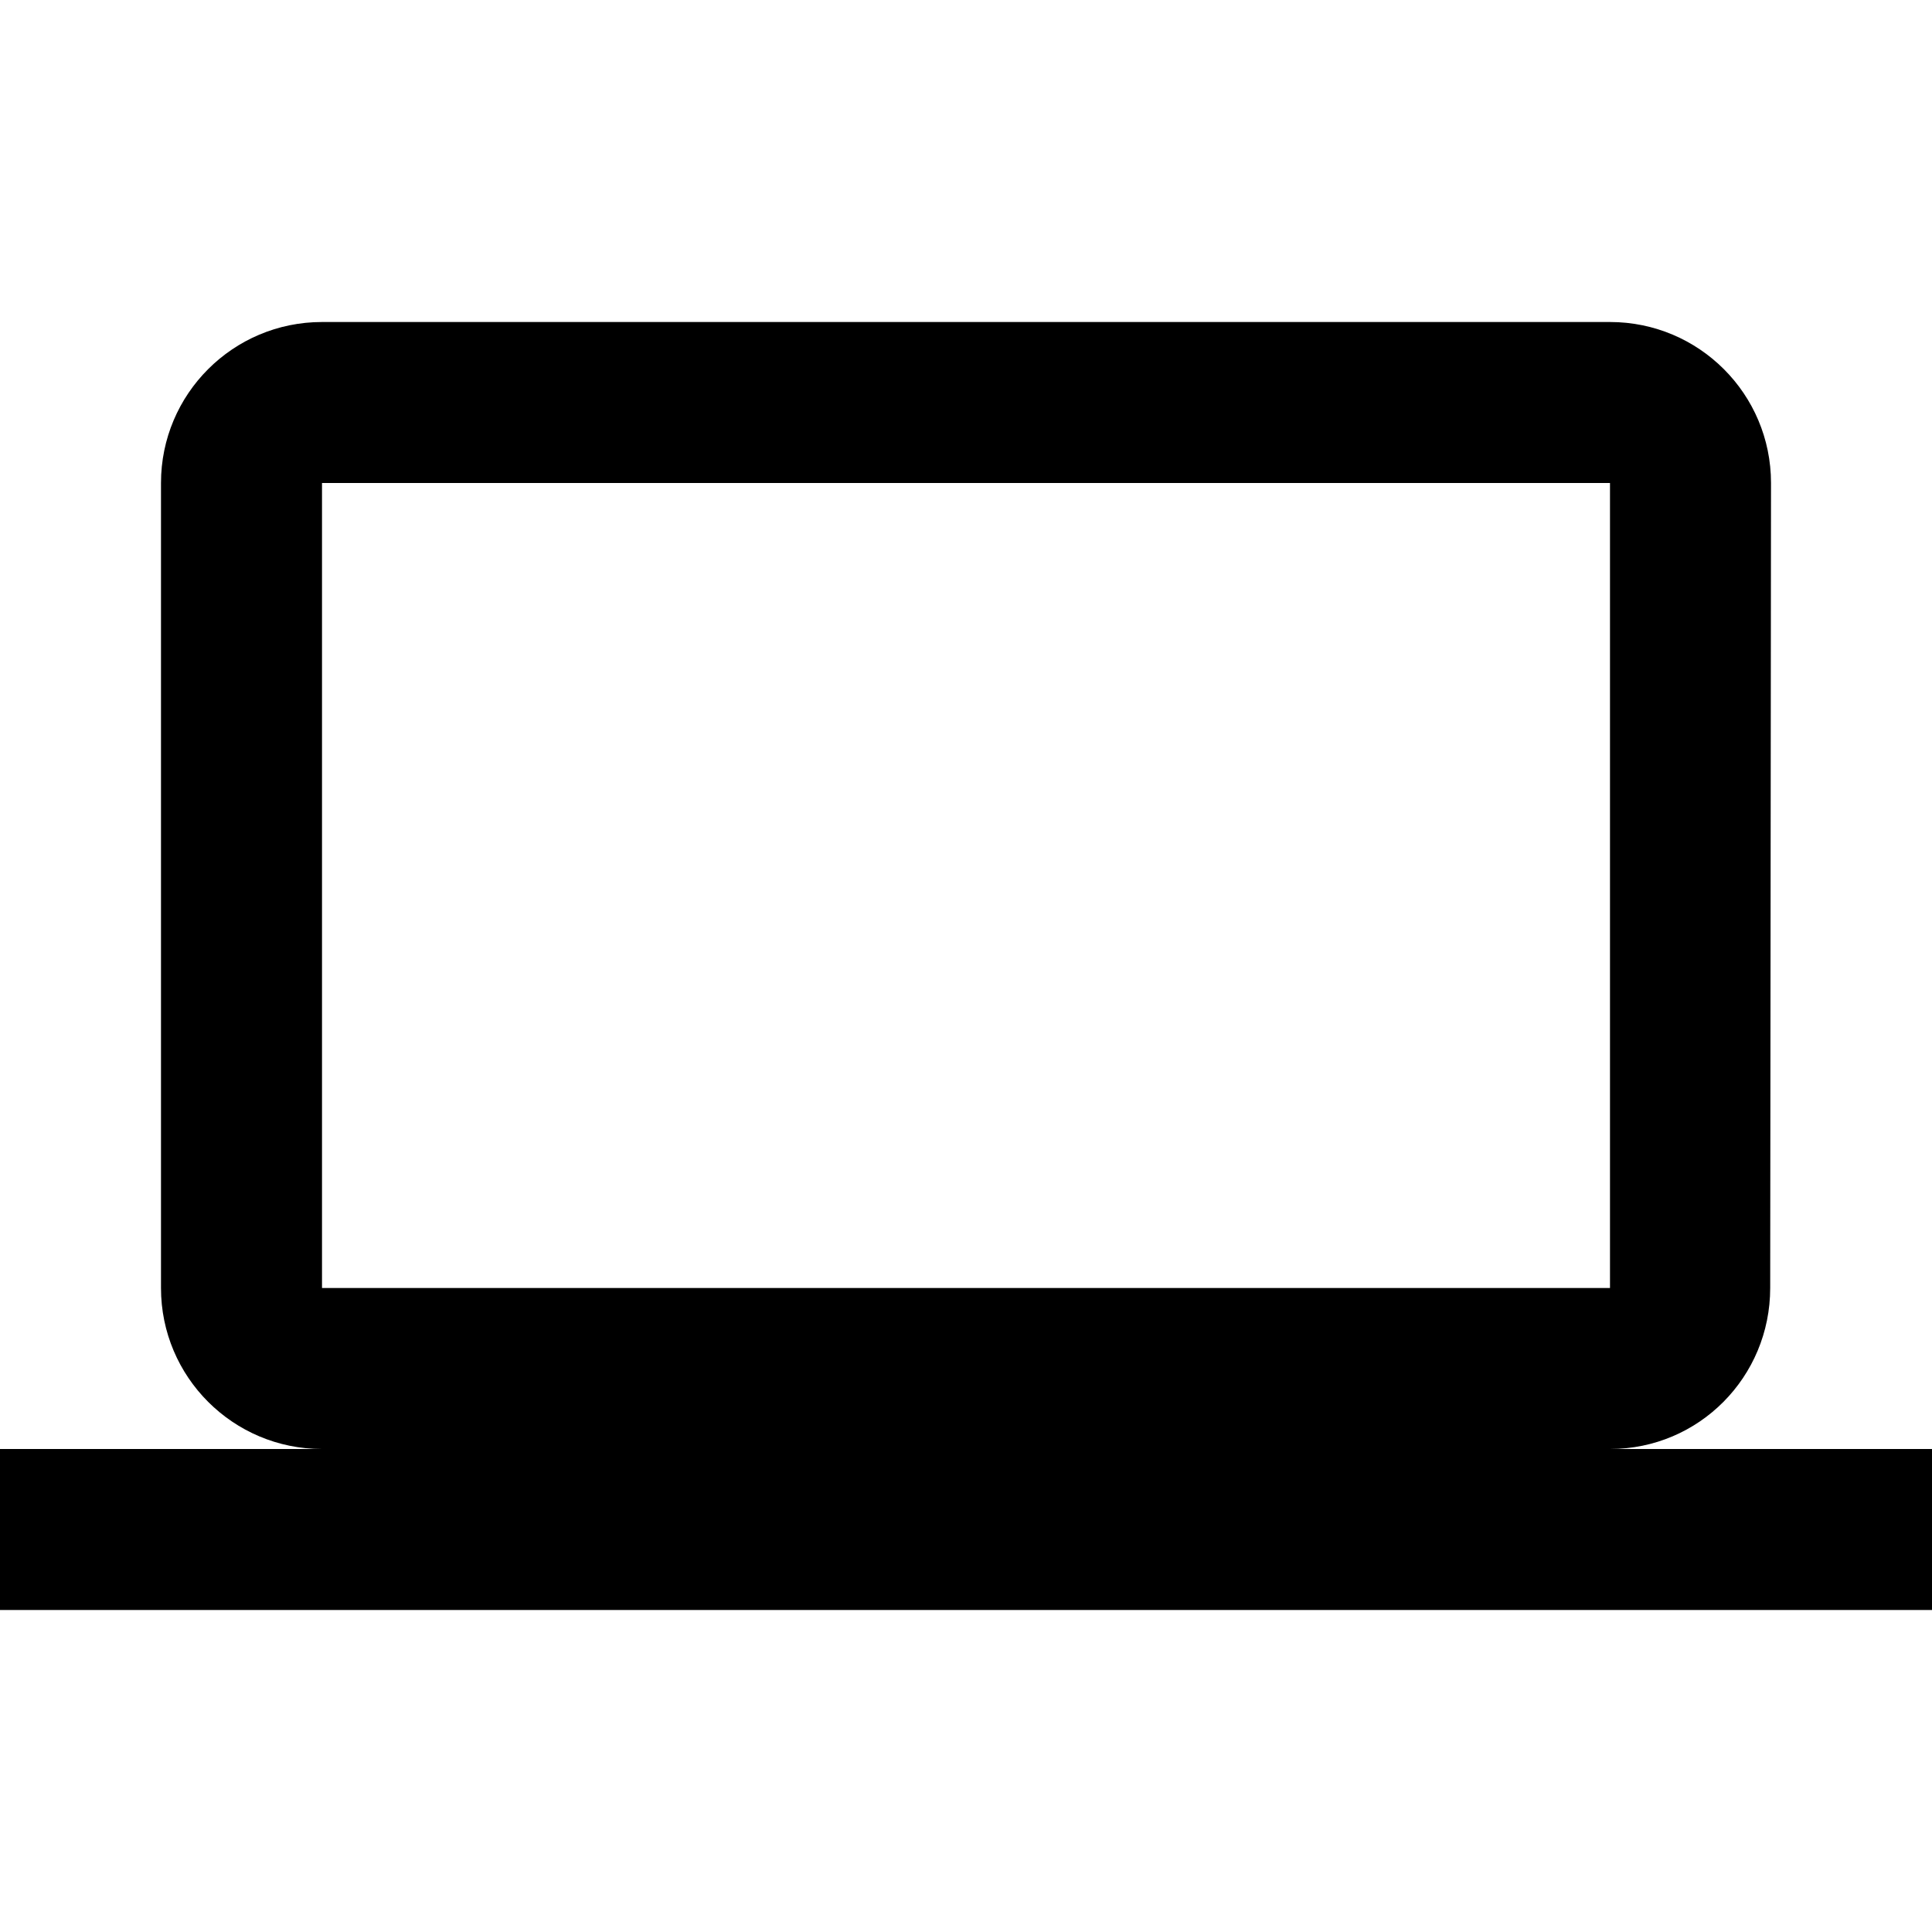
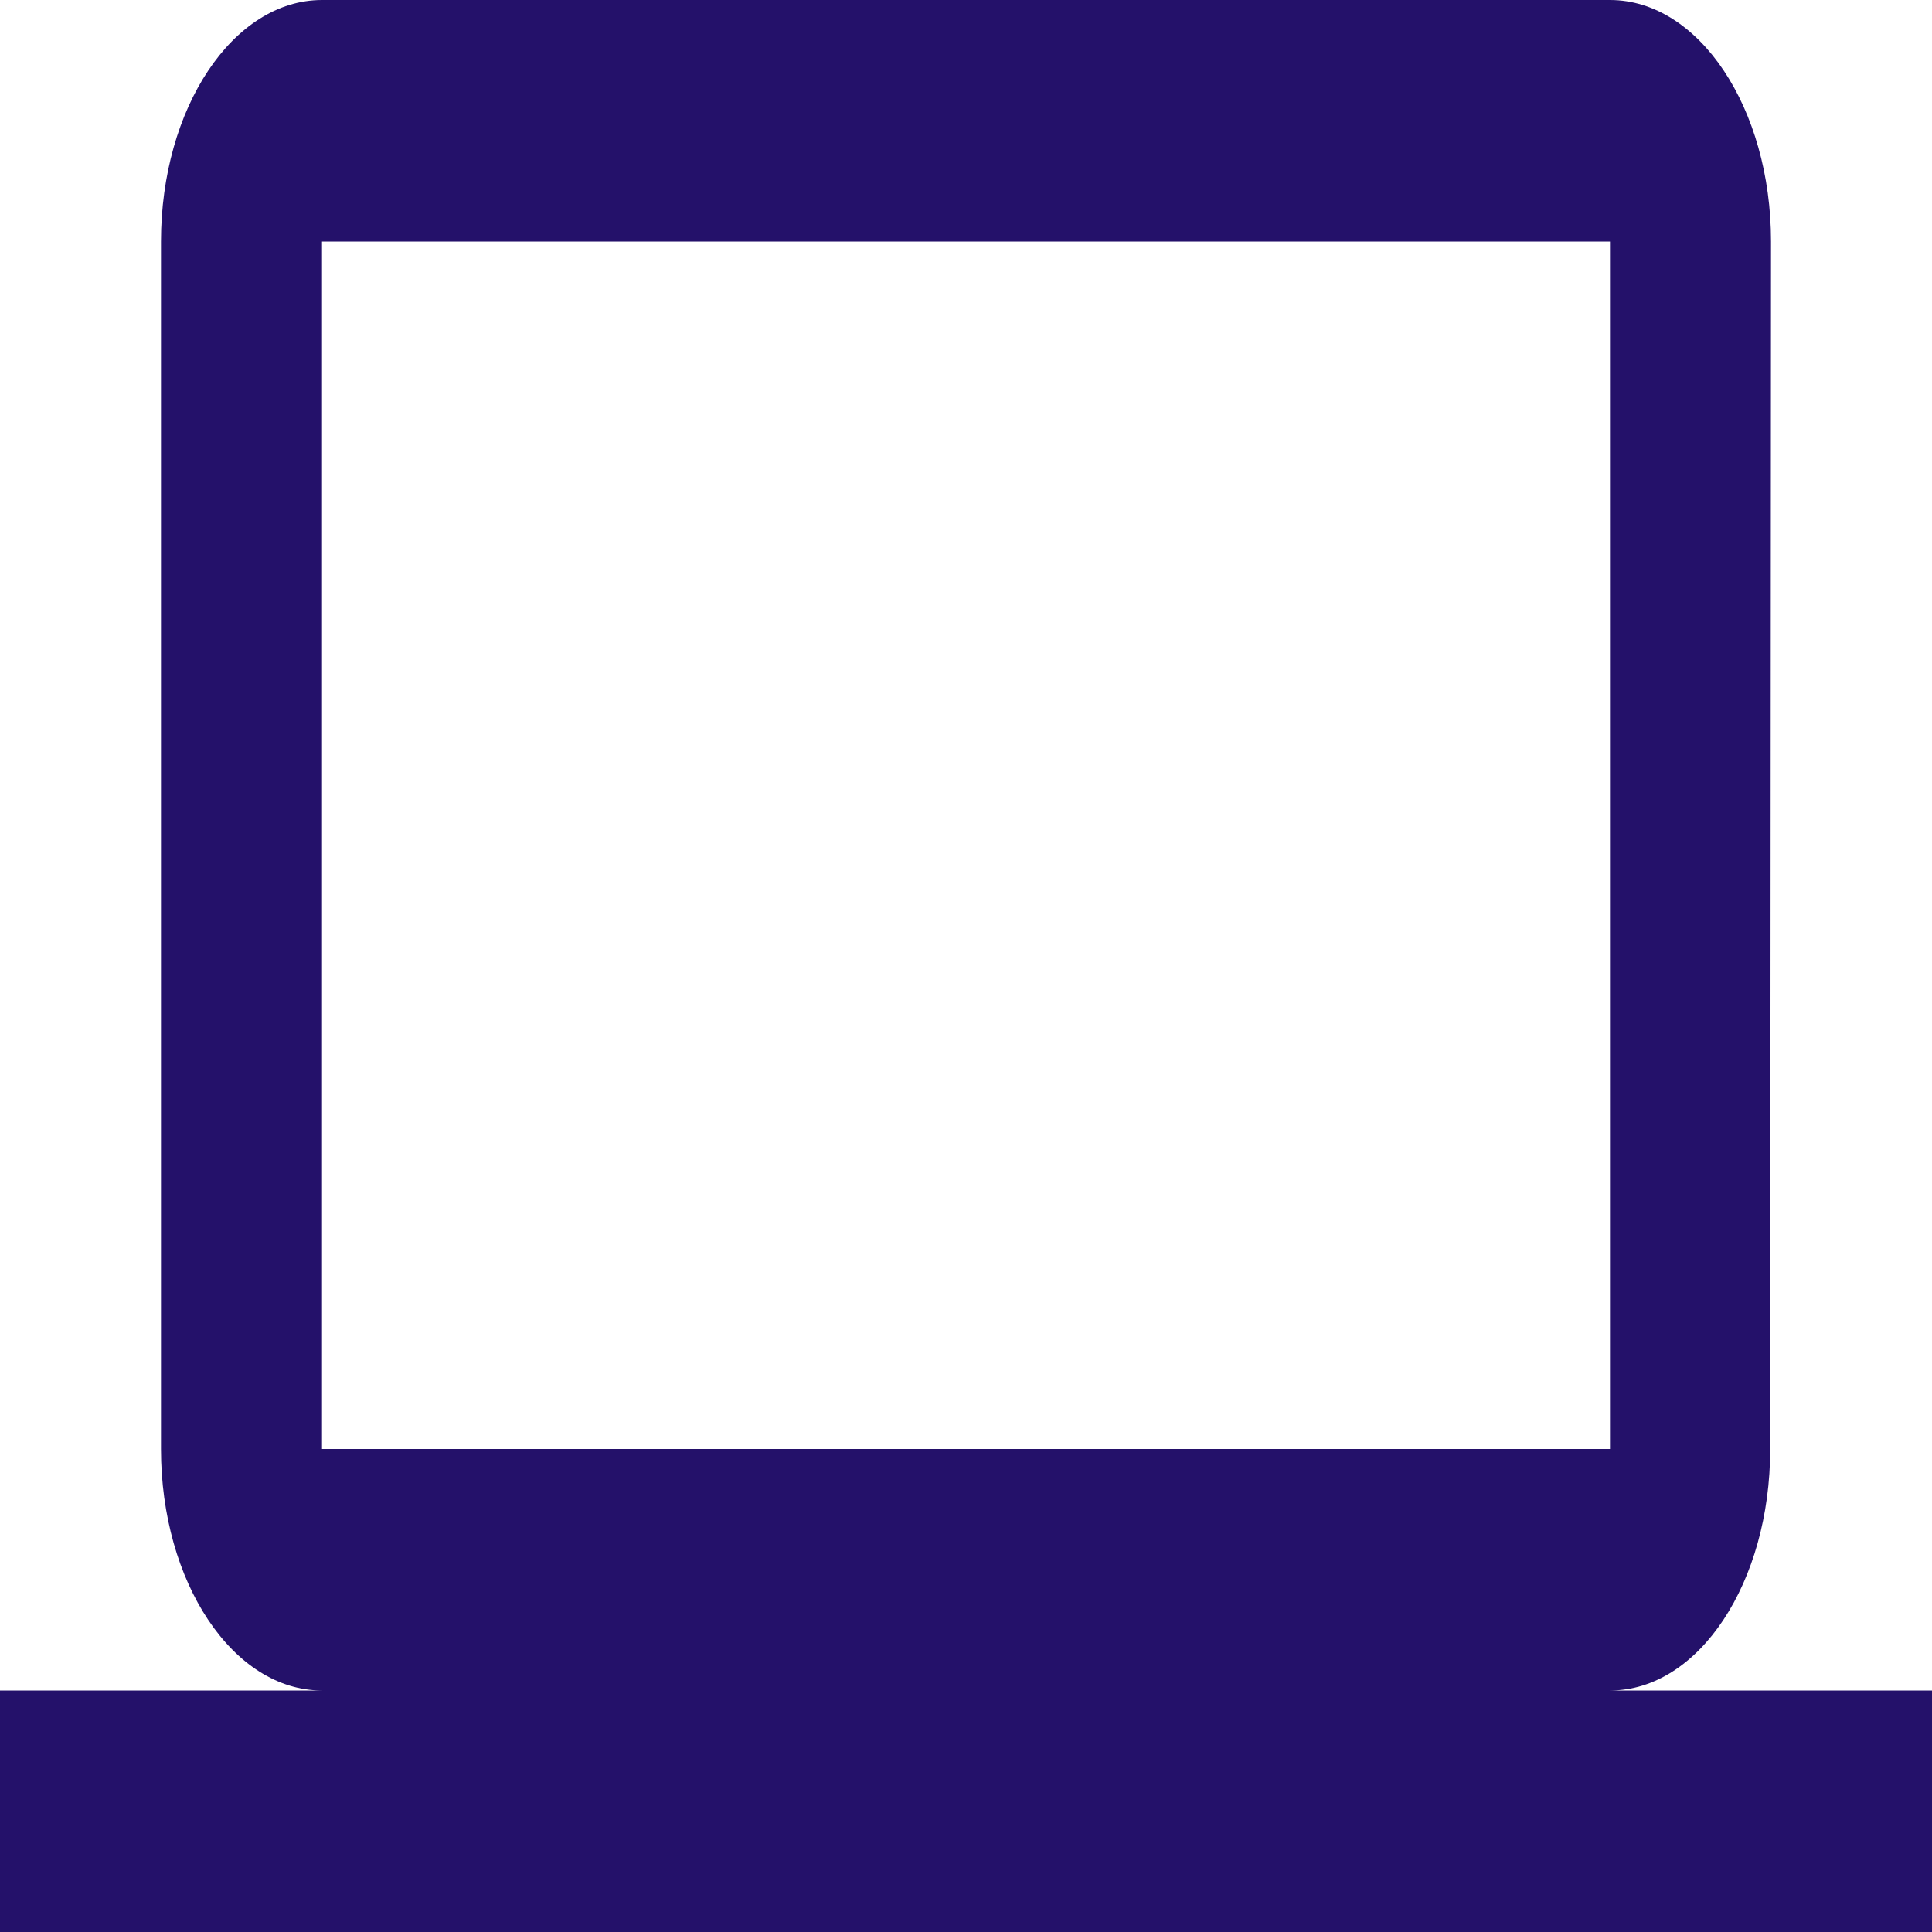
<svg xmlns="http://www.w3.org/2000/svg" width="64" height="64" viewBox="0 0 64 64" fill="none">
-   <path d="M53.333 48C56.28 48 58.64 45.613 58.64 42.667L58.667 16C58.667 13.053 56.28 10.667 53.333 10.667H10.667C7.72 10.667 5.333 13.053 5.333 16V42.667C5.333 45.613 7.72 48 10.667 48H0V53.333H64V48H53.333ZM10.667 16H53.333V42.667H10.667V16Z" fill="black" />
+   <path d="M53.333 56C56.28 56 58.64 52.42 58.64 48L58.667 8C58.667 3.58 56.28 0 53.333 0H10.667C7.72 0 5.333 3.58 5.333 8V48C5.333 52.42 7.72 56 10.667 56H0V64H64V56H53.333ZM10.667 8H53.333V48H10.667V8Z" fill="#24116A" />
</svg>
